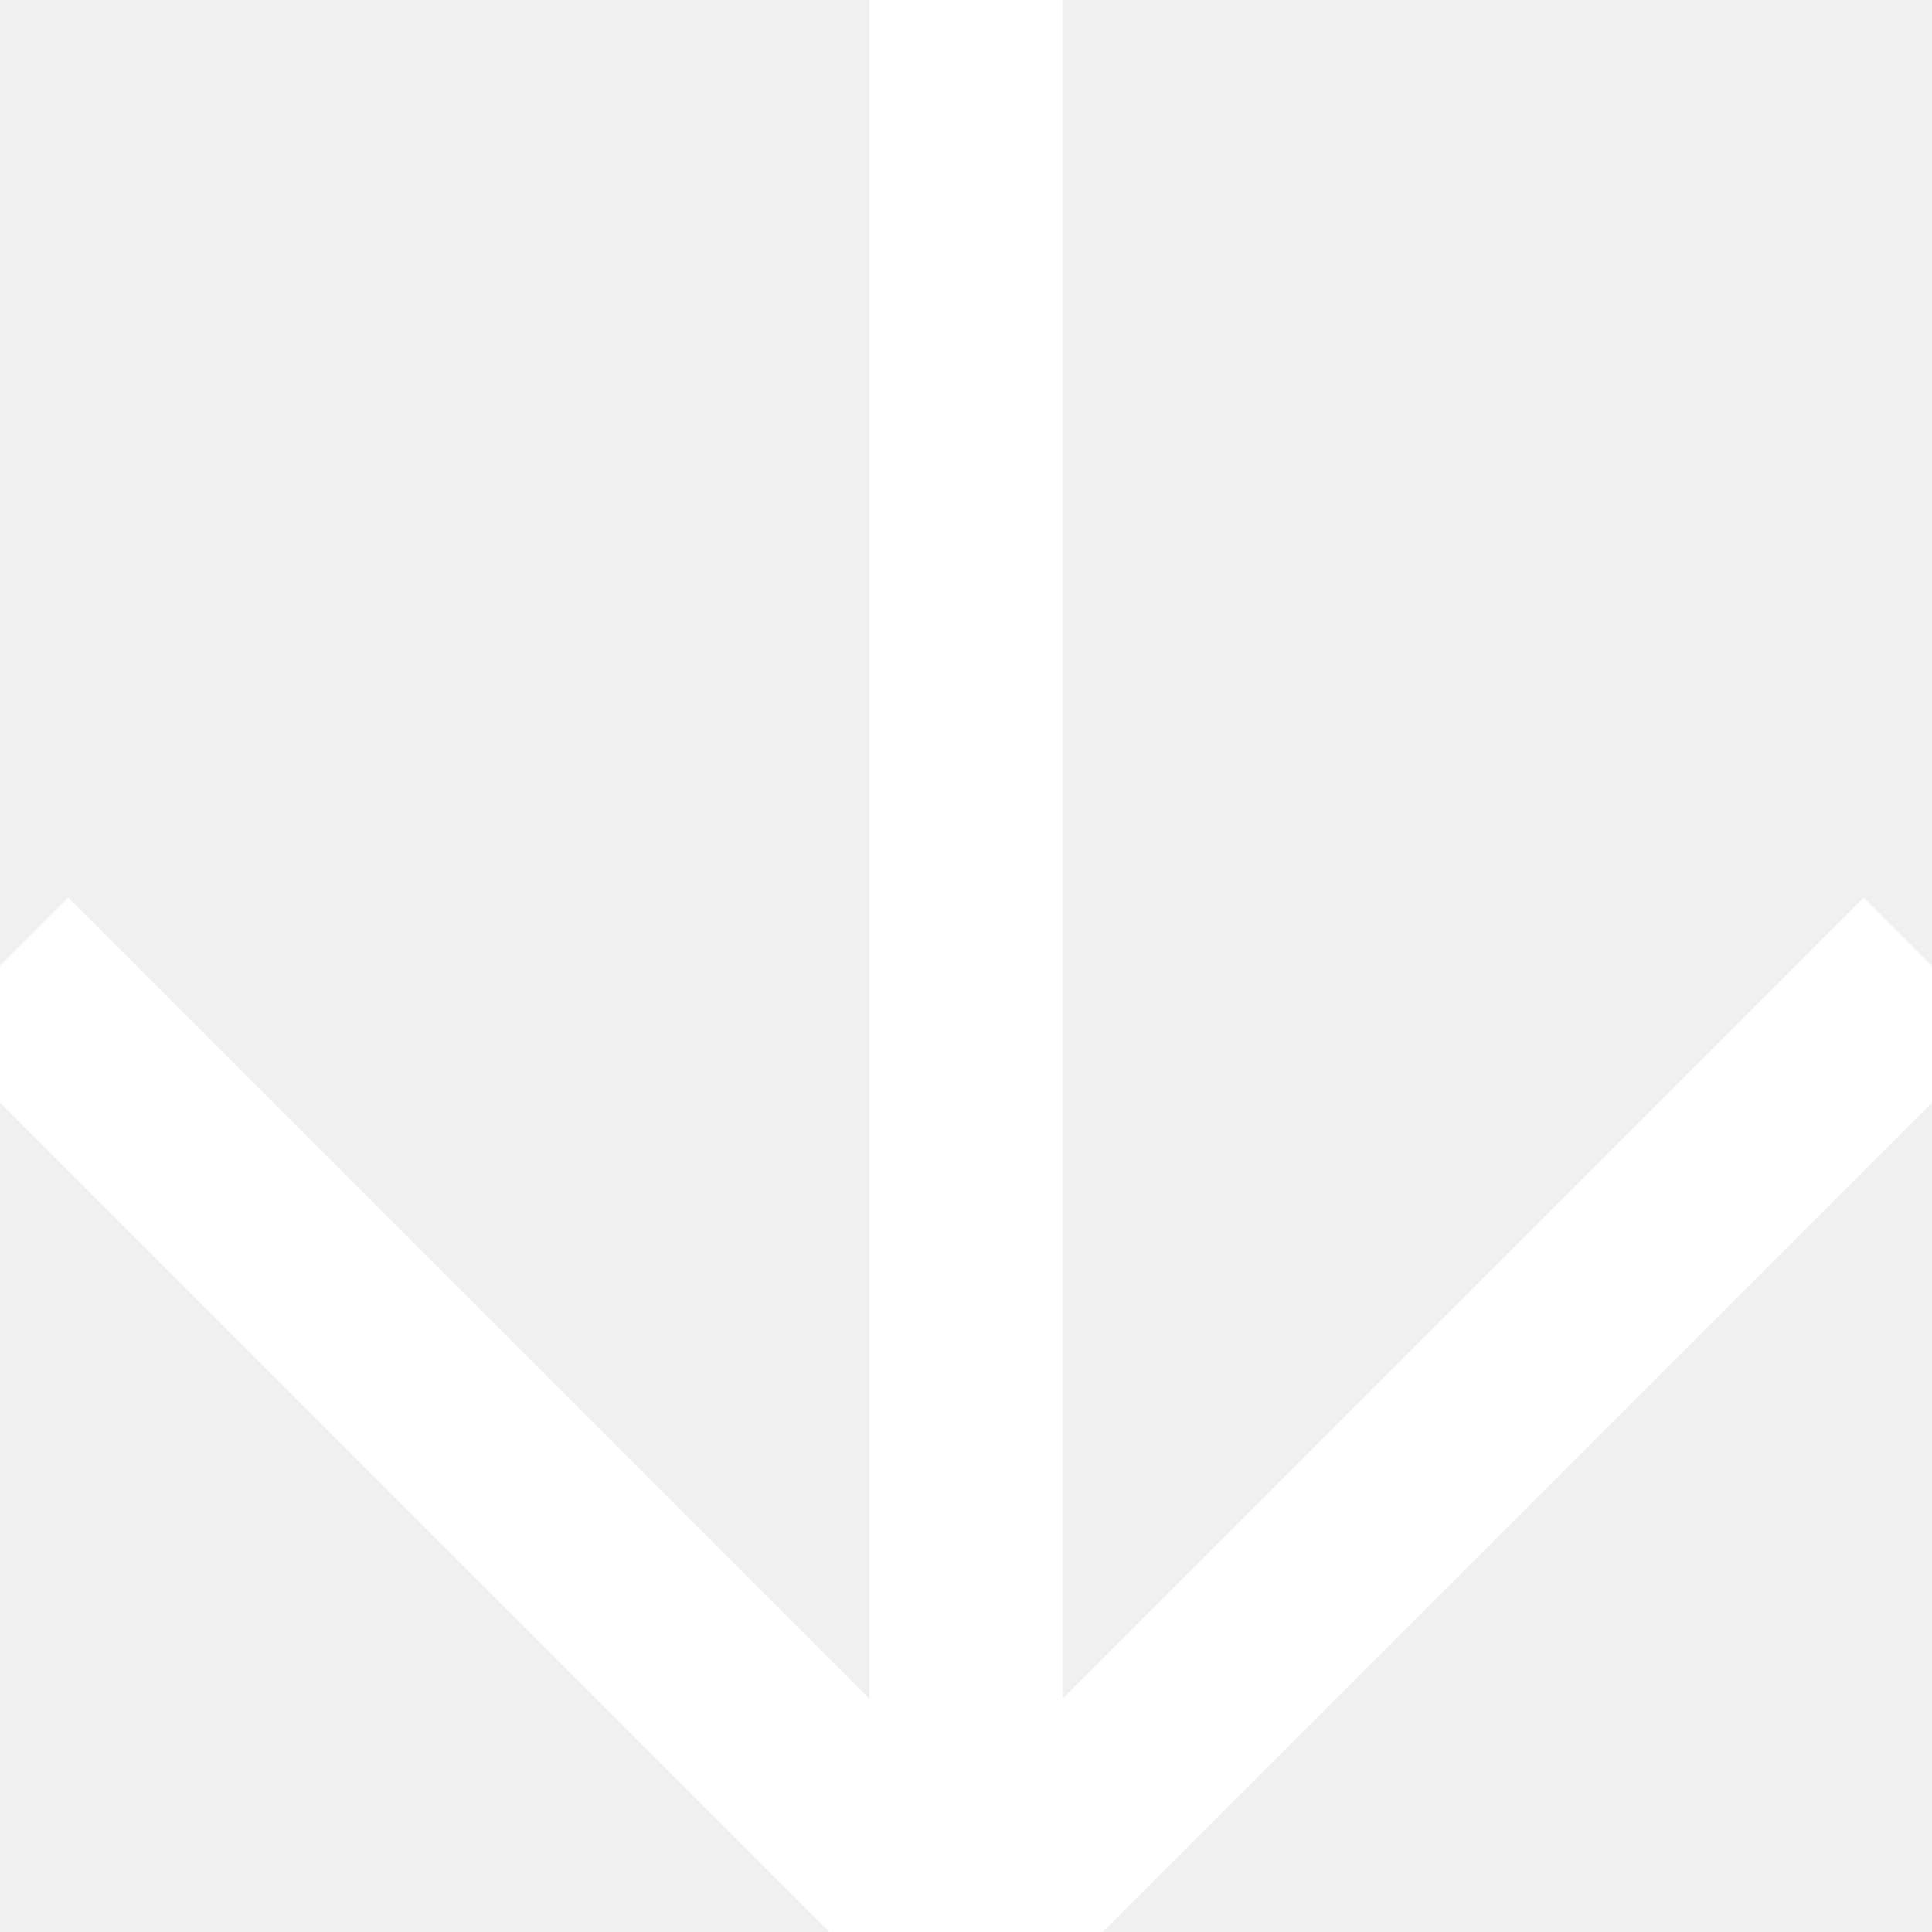
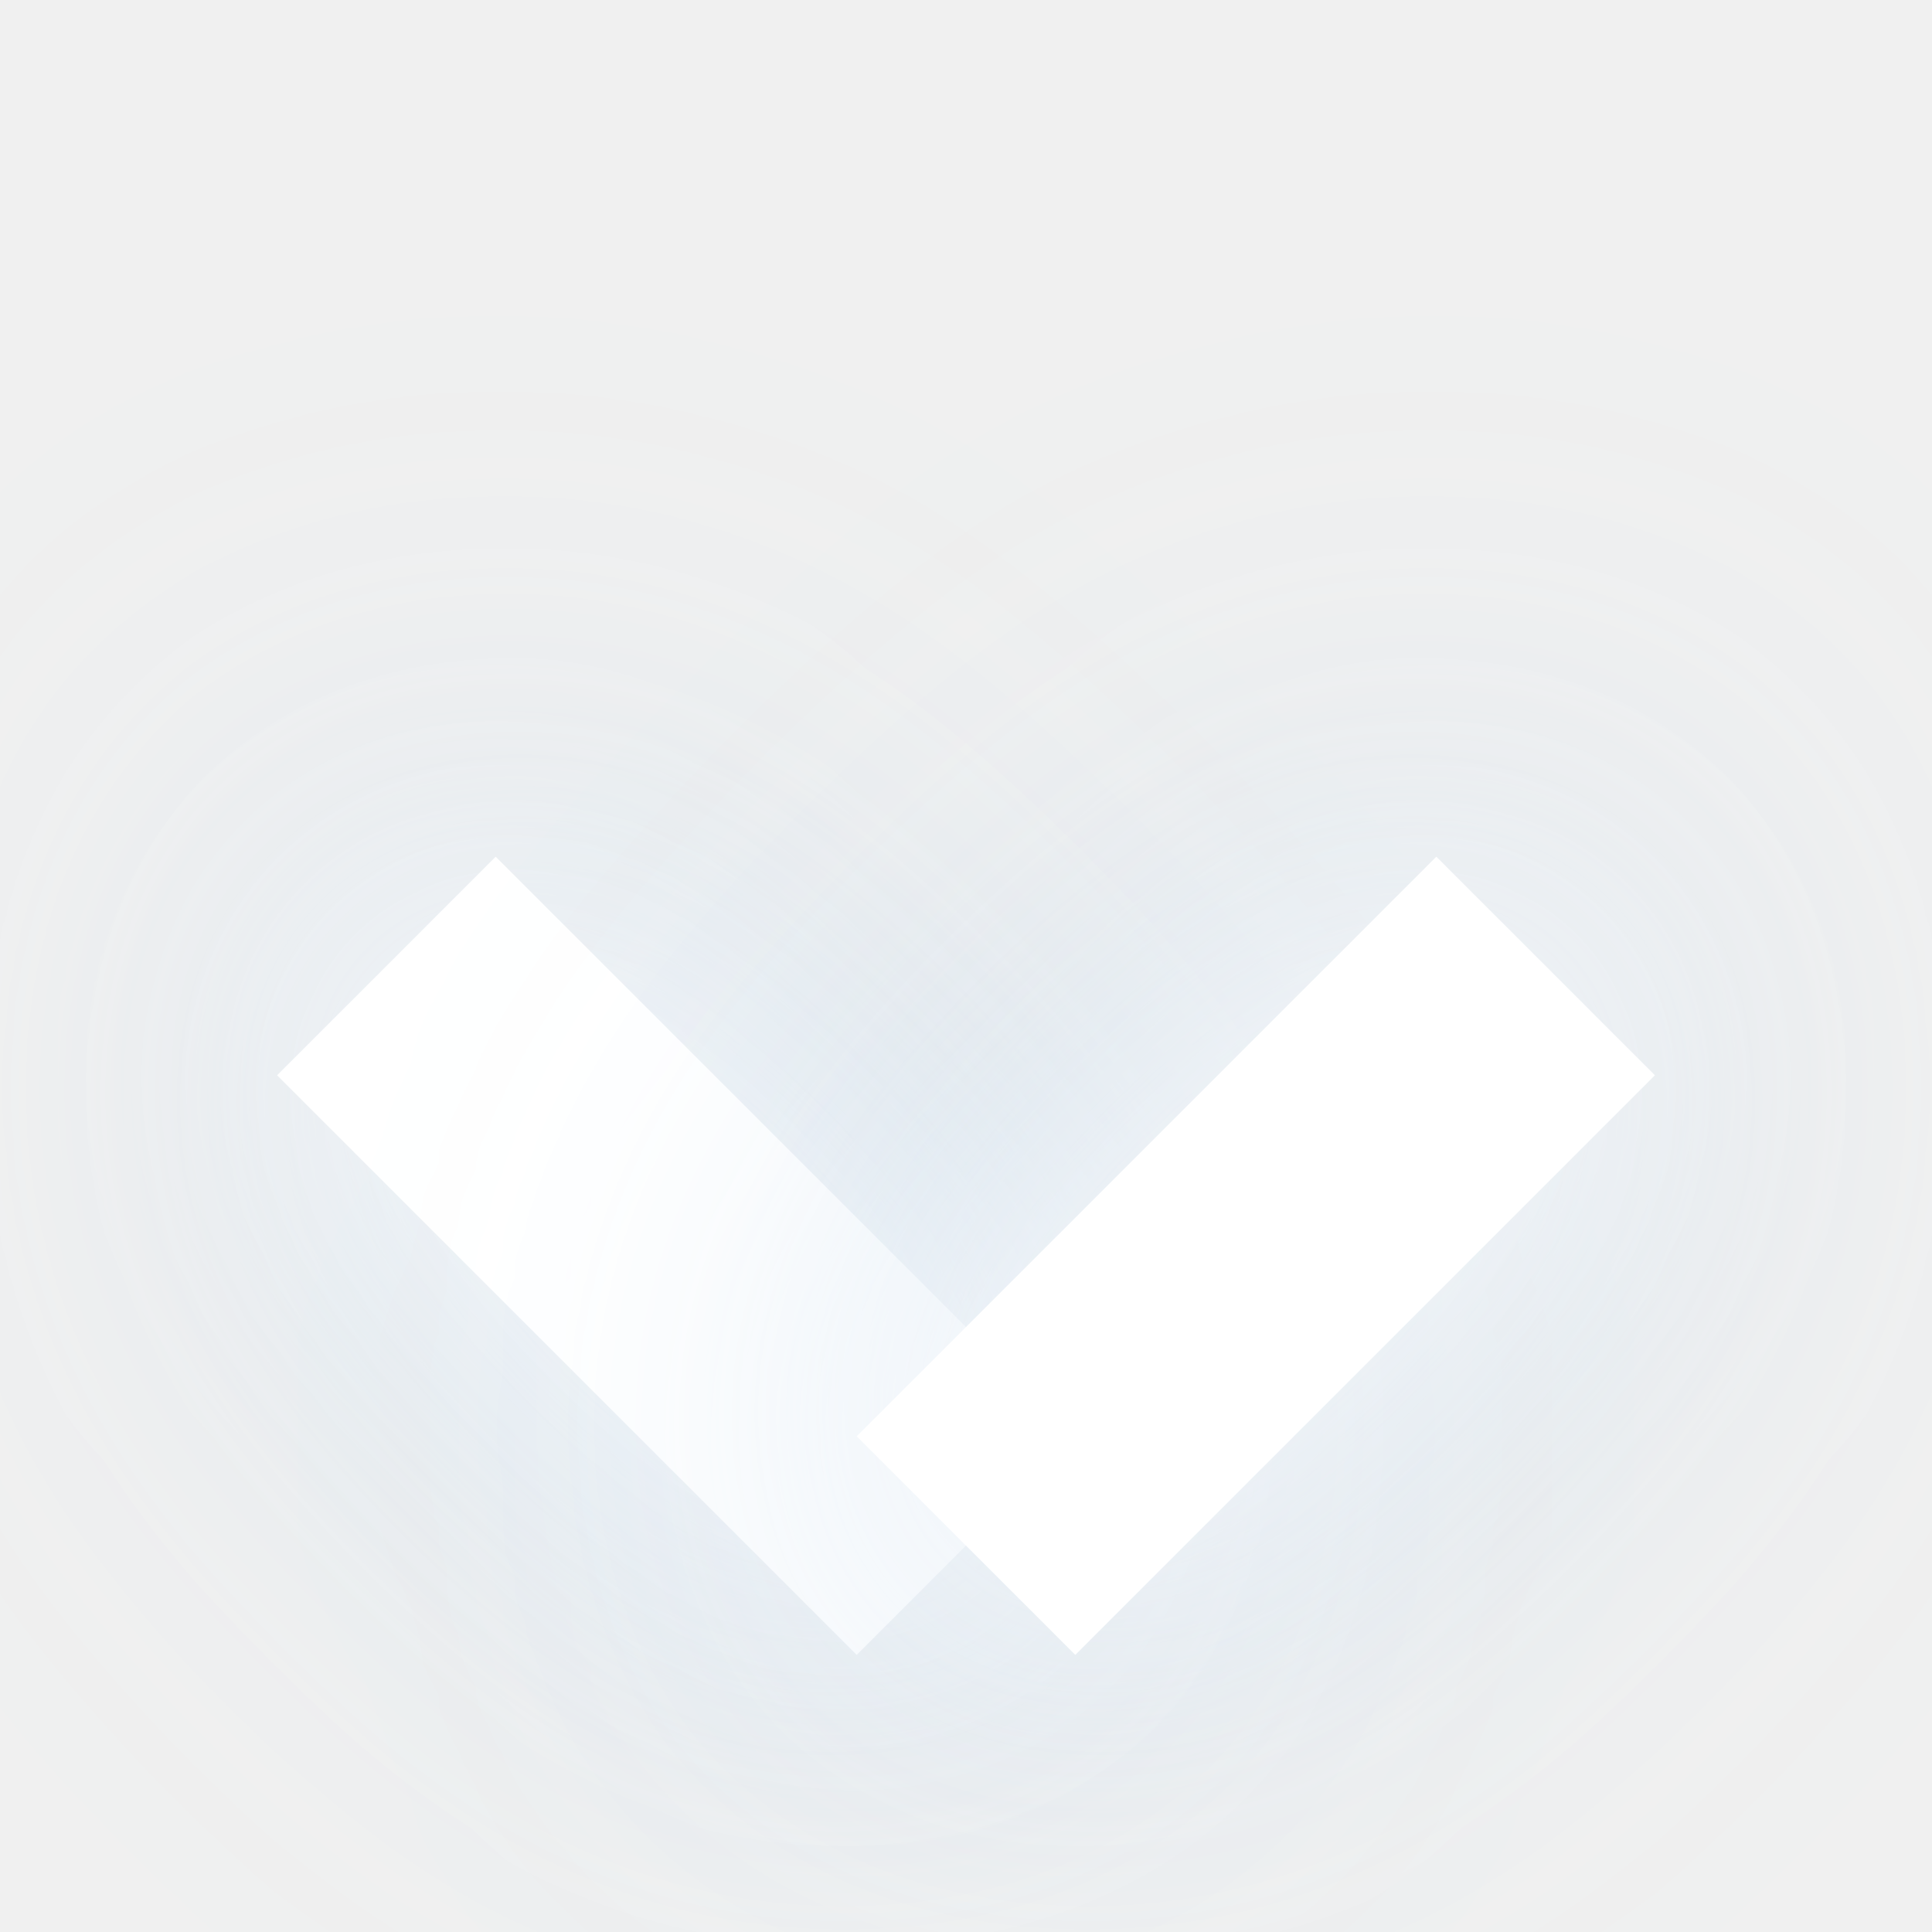
- <svg xmlns="http://www.w3.org/2000/svg" width="30px" height="30px" viewBox="0 0 30 30" zoomAndPan="disable" preserveAspectRatio="none">
-   <style type="text/css"> line { stroke: #ffffff; stroke-width: 3; } </style>
+ <svg xmlns="http://www.w3.org/2000/svg" width="30px" height="30px" viewBox="-10 -10 50 50" zoomAndPan="disable" preserveAspectRatio="none">
+   <style type="text/css"> line { stroke: #ffffff; stroke-width: 8; filter: drop-shadow(0 0 4px rgba(255, 255, 255, 0.9))
+         drop-shadow(0 0 8px rgba(190, 215, 235, 0.8)); </style>
  <line x1="0" y1="15" x2="15" y2="30" />
  <line x1="30" y1="15" x2="15" y2="30" />
  <line x1="15" y1="30" x2="15" y2="0" />
</svg>
